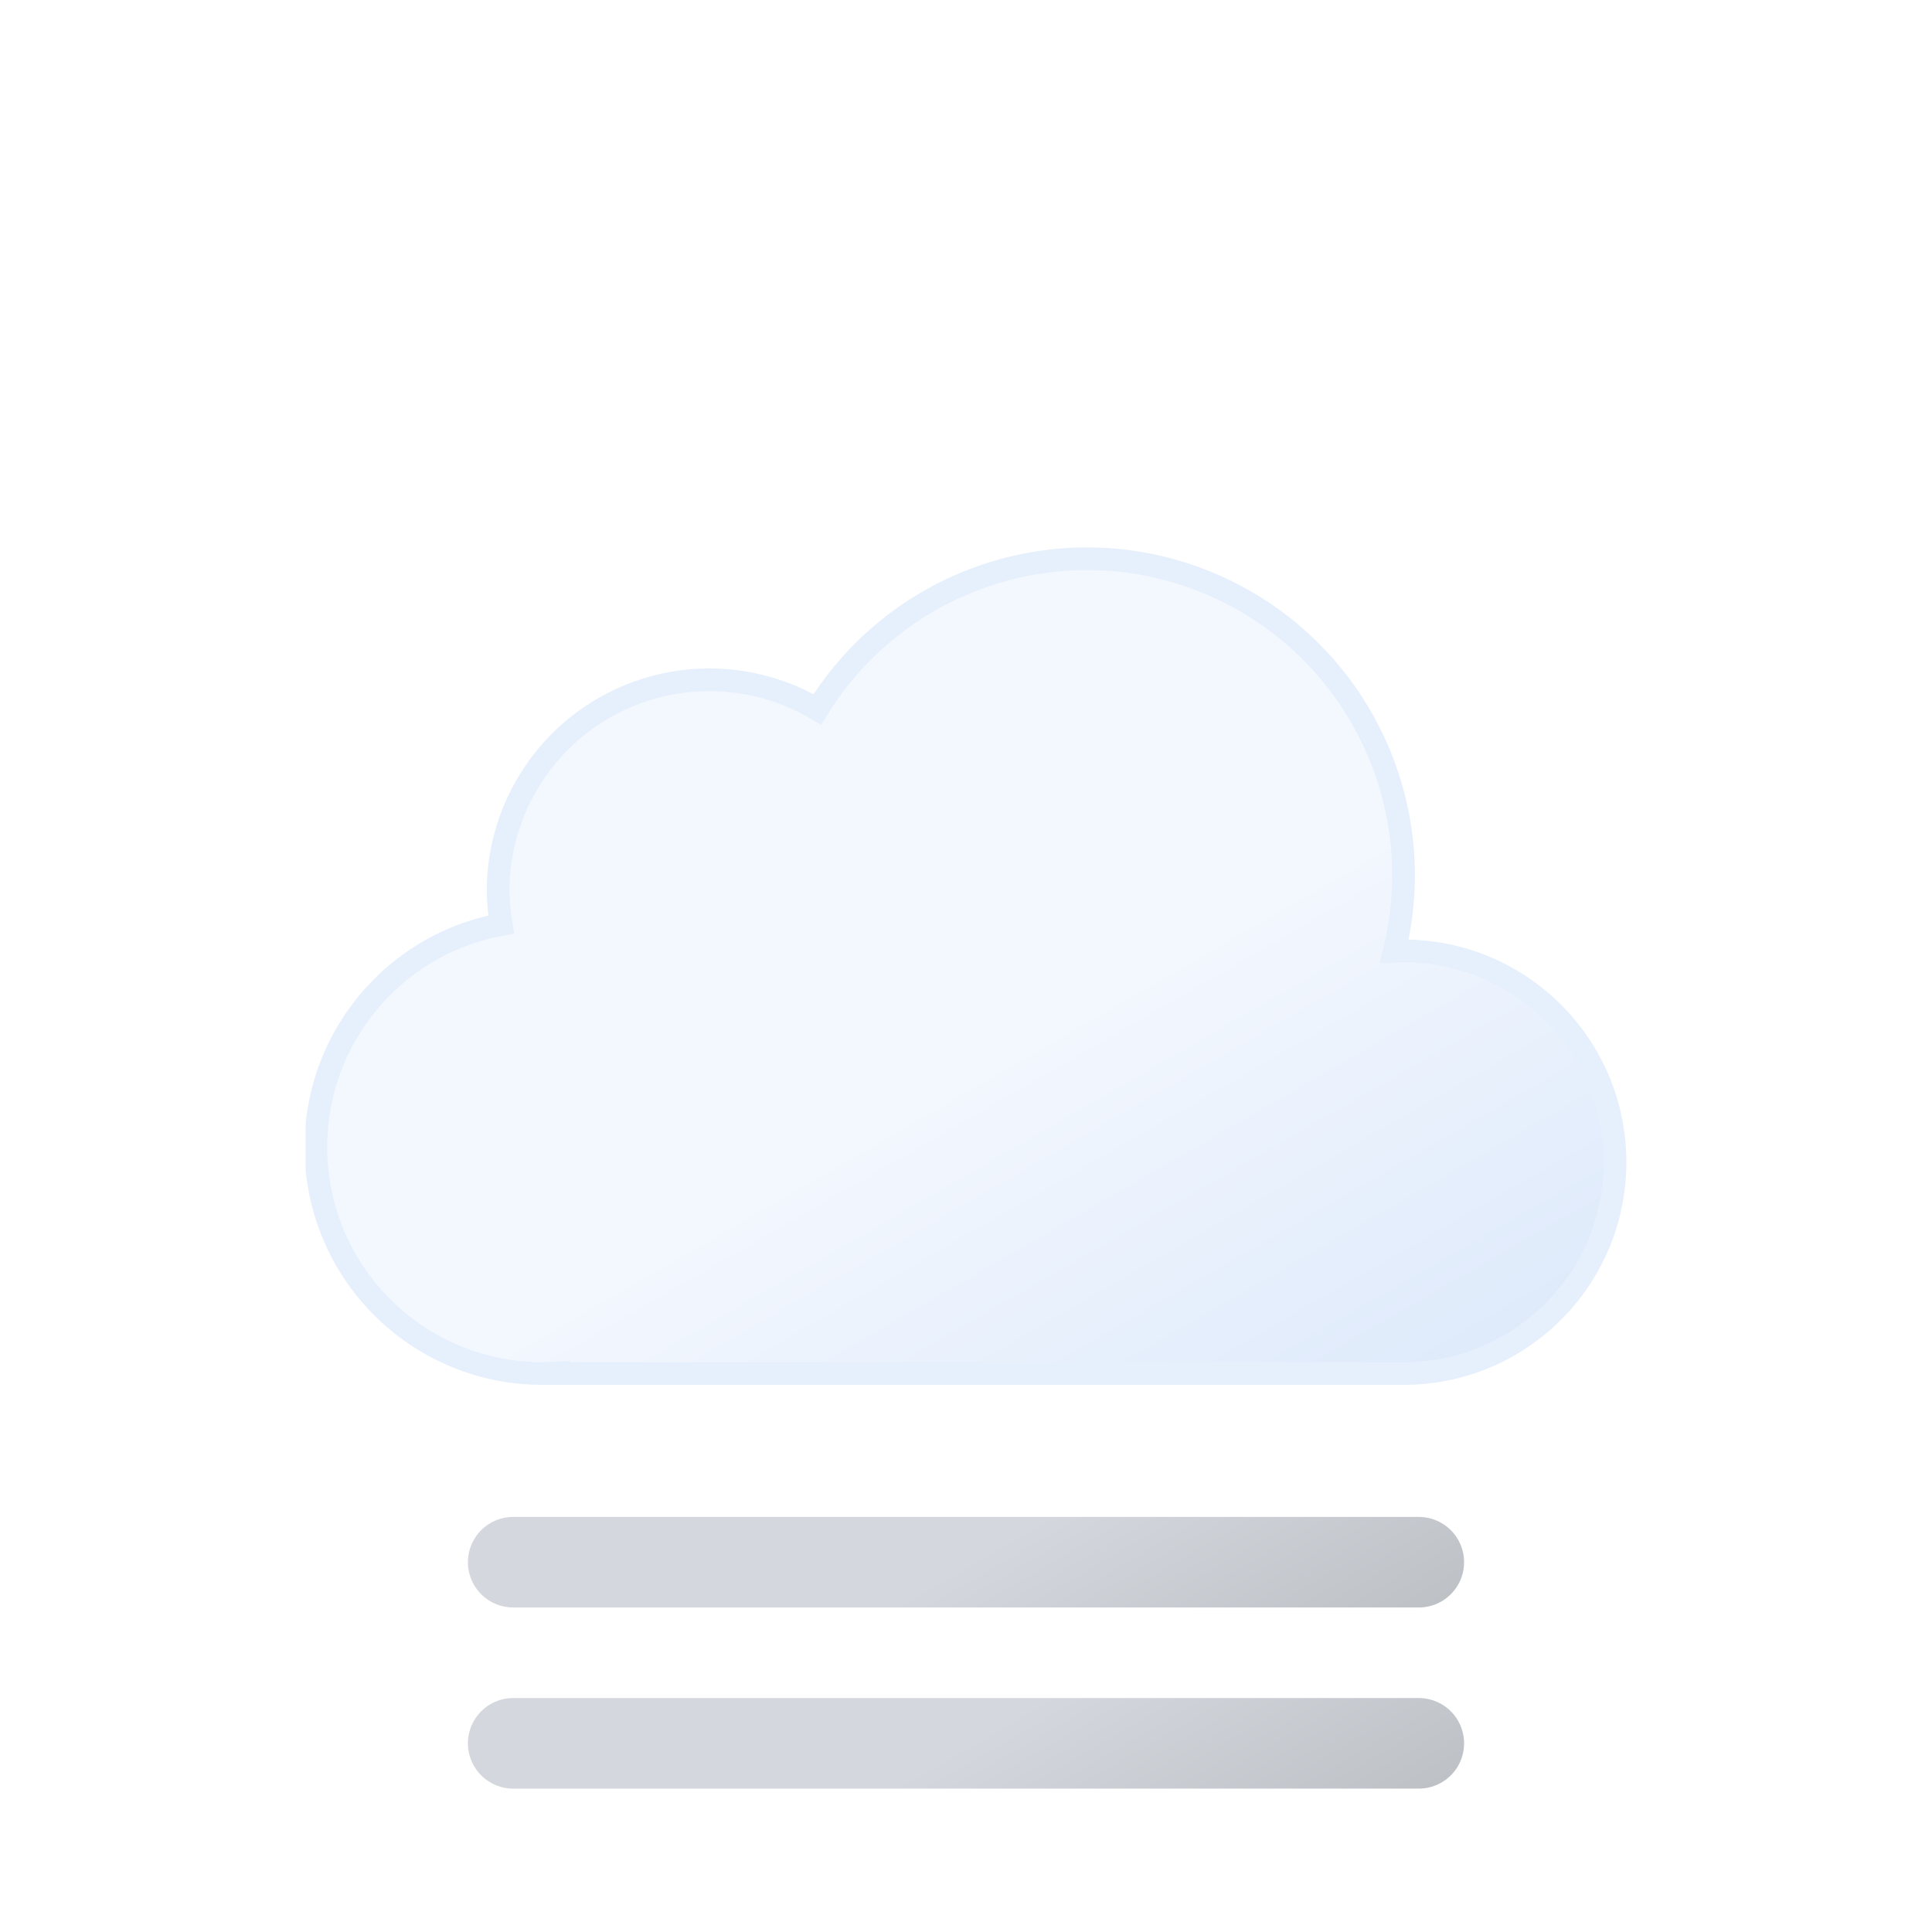
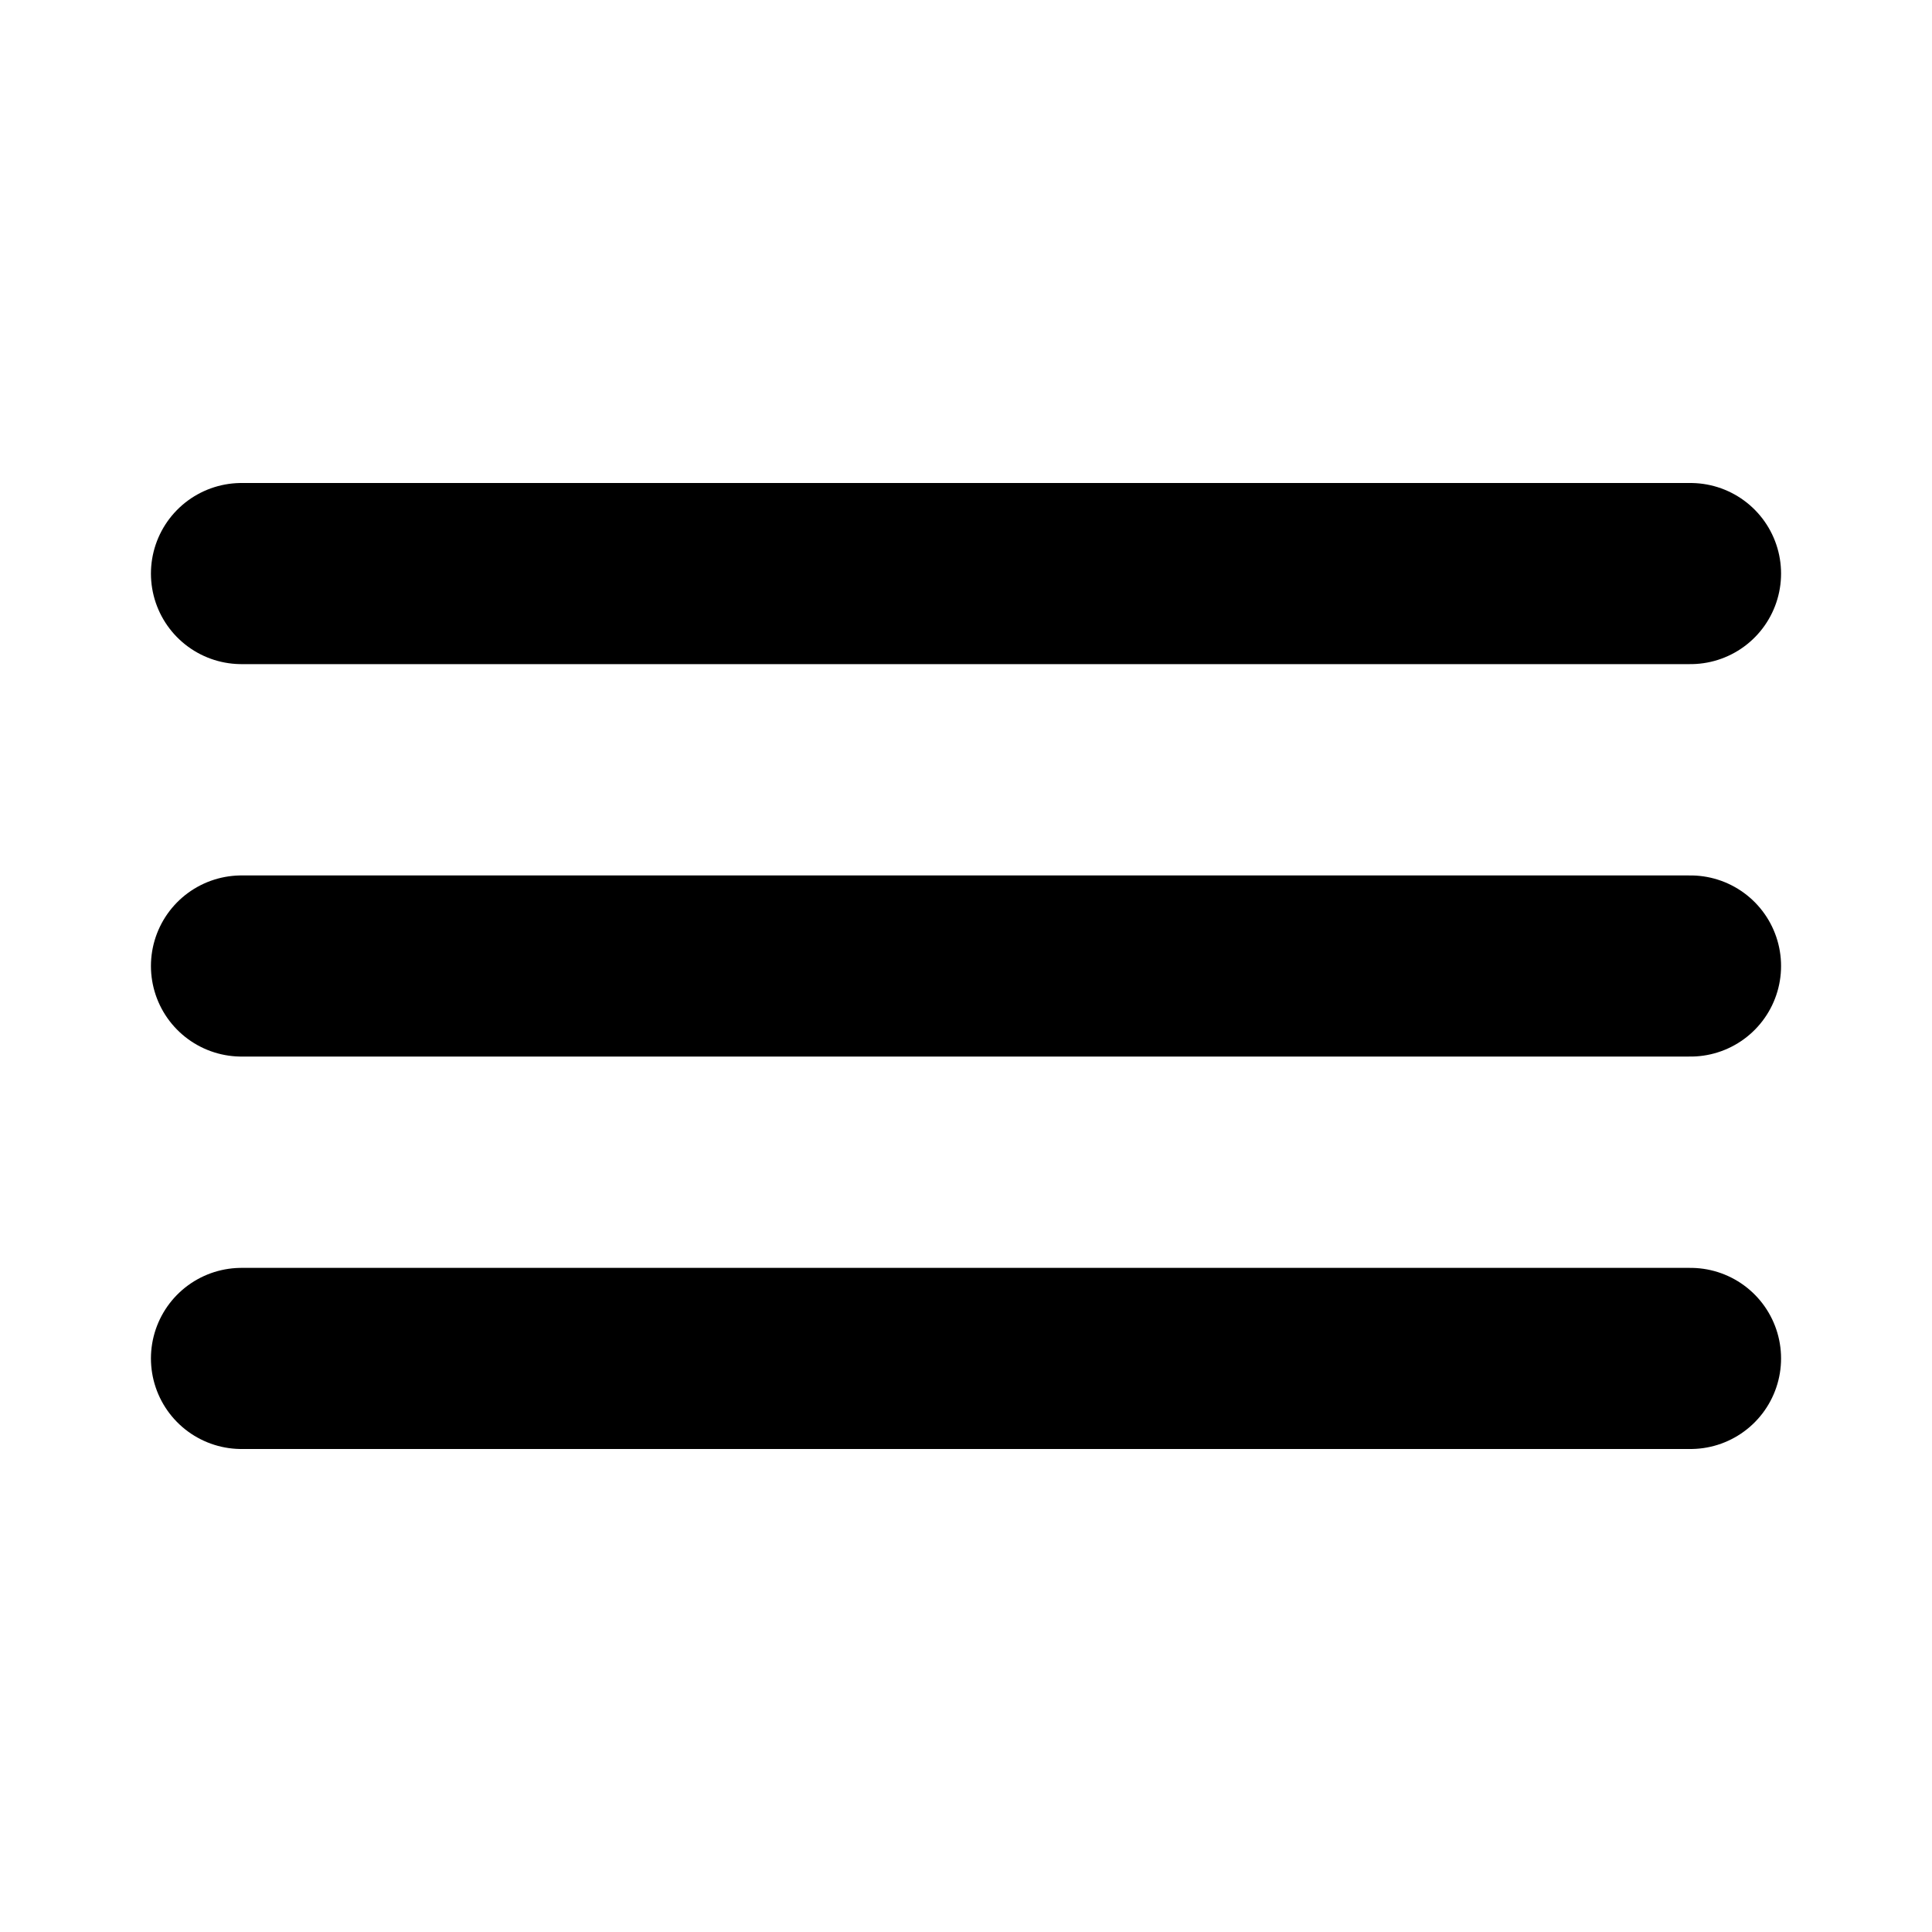
- <svg xmlns="http://www.w3.org/2000/svg" xmlns:xlink="http://www.w3.org/1999/xlink" viewBox="0 0 512 512">
-   <defs>
-     <linearGradient id="a" x1="99.5" x2="232.6" y1="30.7" y2="261.4" gradientUnits="userSpaceOnUse">
-       <stop offset="0" stop-color="#f3f7fe" />
-       <stop offset=".5" stop-color="#f3f7fe" />
-       <stop offset="1" stop-color="#deeafb" />
-     </linearGradient>
-     <linearGradient id="b" x1="96" x2="168" y1="-2.4" y2="122.3" gradientUnits="userSpaceOnUse">
-       <stop offset="0" stop-color="#d4d7dd" />
-       <stop offset=".5" stop-color="#d4d7dd" />
-       <stop offset="1" stop-color="#bec1c6" />
-     </linearGradient>
-     <linearGradient xlink:href="#b" id="c" x2="168" y1="-50.4" y2="74.3" />
-     <symbol id="d" viewBox="0 0 350 222">
-       <path fill="url(#a)" stroke="#e6effc" stroke-miterlimit="10" stroke-width="6" d="m291 107-2.5.1A83.9 83.9 0 00135.6 43 56 56 0 0051 91a56.6 56.6 0 00.8 9A60 60 0 0063 219l4-.2v.2h224a56 56 0 000-112Z" />
-     </symbol>
-     <symbol id="e" overflow="visible" viewBox="0 0 264 72">
-       <path fill="none" stroke="url(#b)" stroke-linecap="round" stroke-miterlimit="10" stroke-width="24" d="M12 60h240">
-         <animateTransform additive="sum" attributeName="transform" dur="6s" repeatCount="indefinite" type="translate" values="-24 0; 24 0; -24 0" />
-       </path>
-       <path fill="none" stroke="url(#c)" stroke-linecap="round" stroke-miterlimit="10" stroke-width="24" d="M12 12h240">
-         <animateTransform additive="sum" attributeName="transform" dur="6s" repeatCount="indefinite" type="translate" values="24 0; -24 0; 24 0" />
-       </path>
-     </symbol>
-   </defs>
-   <use xlink:href="#d" width="350" height="222" transform="translate(81 145)" />
-   <use xlink:href="#e" width="264" height="72" transform="translate(124 402)" />
+ <svg xmlns="http://www.w3.org/2000/svg" viewBox="0 0 512 512">
+   <g stroke="black" stroke-width="48" stroke-linecap="round">
+     <line x1="64" y1="152" x2="448" y2="152" />
+     <line x1="64" y1="256" x2="448" y2="256" />
+     <line x1="64" y1="360" x2="448" y2="360" />
+   </g>
</svg>
